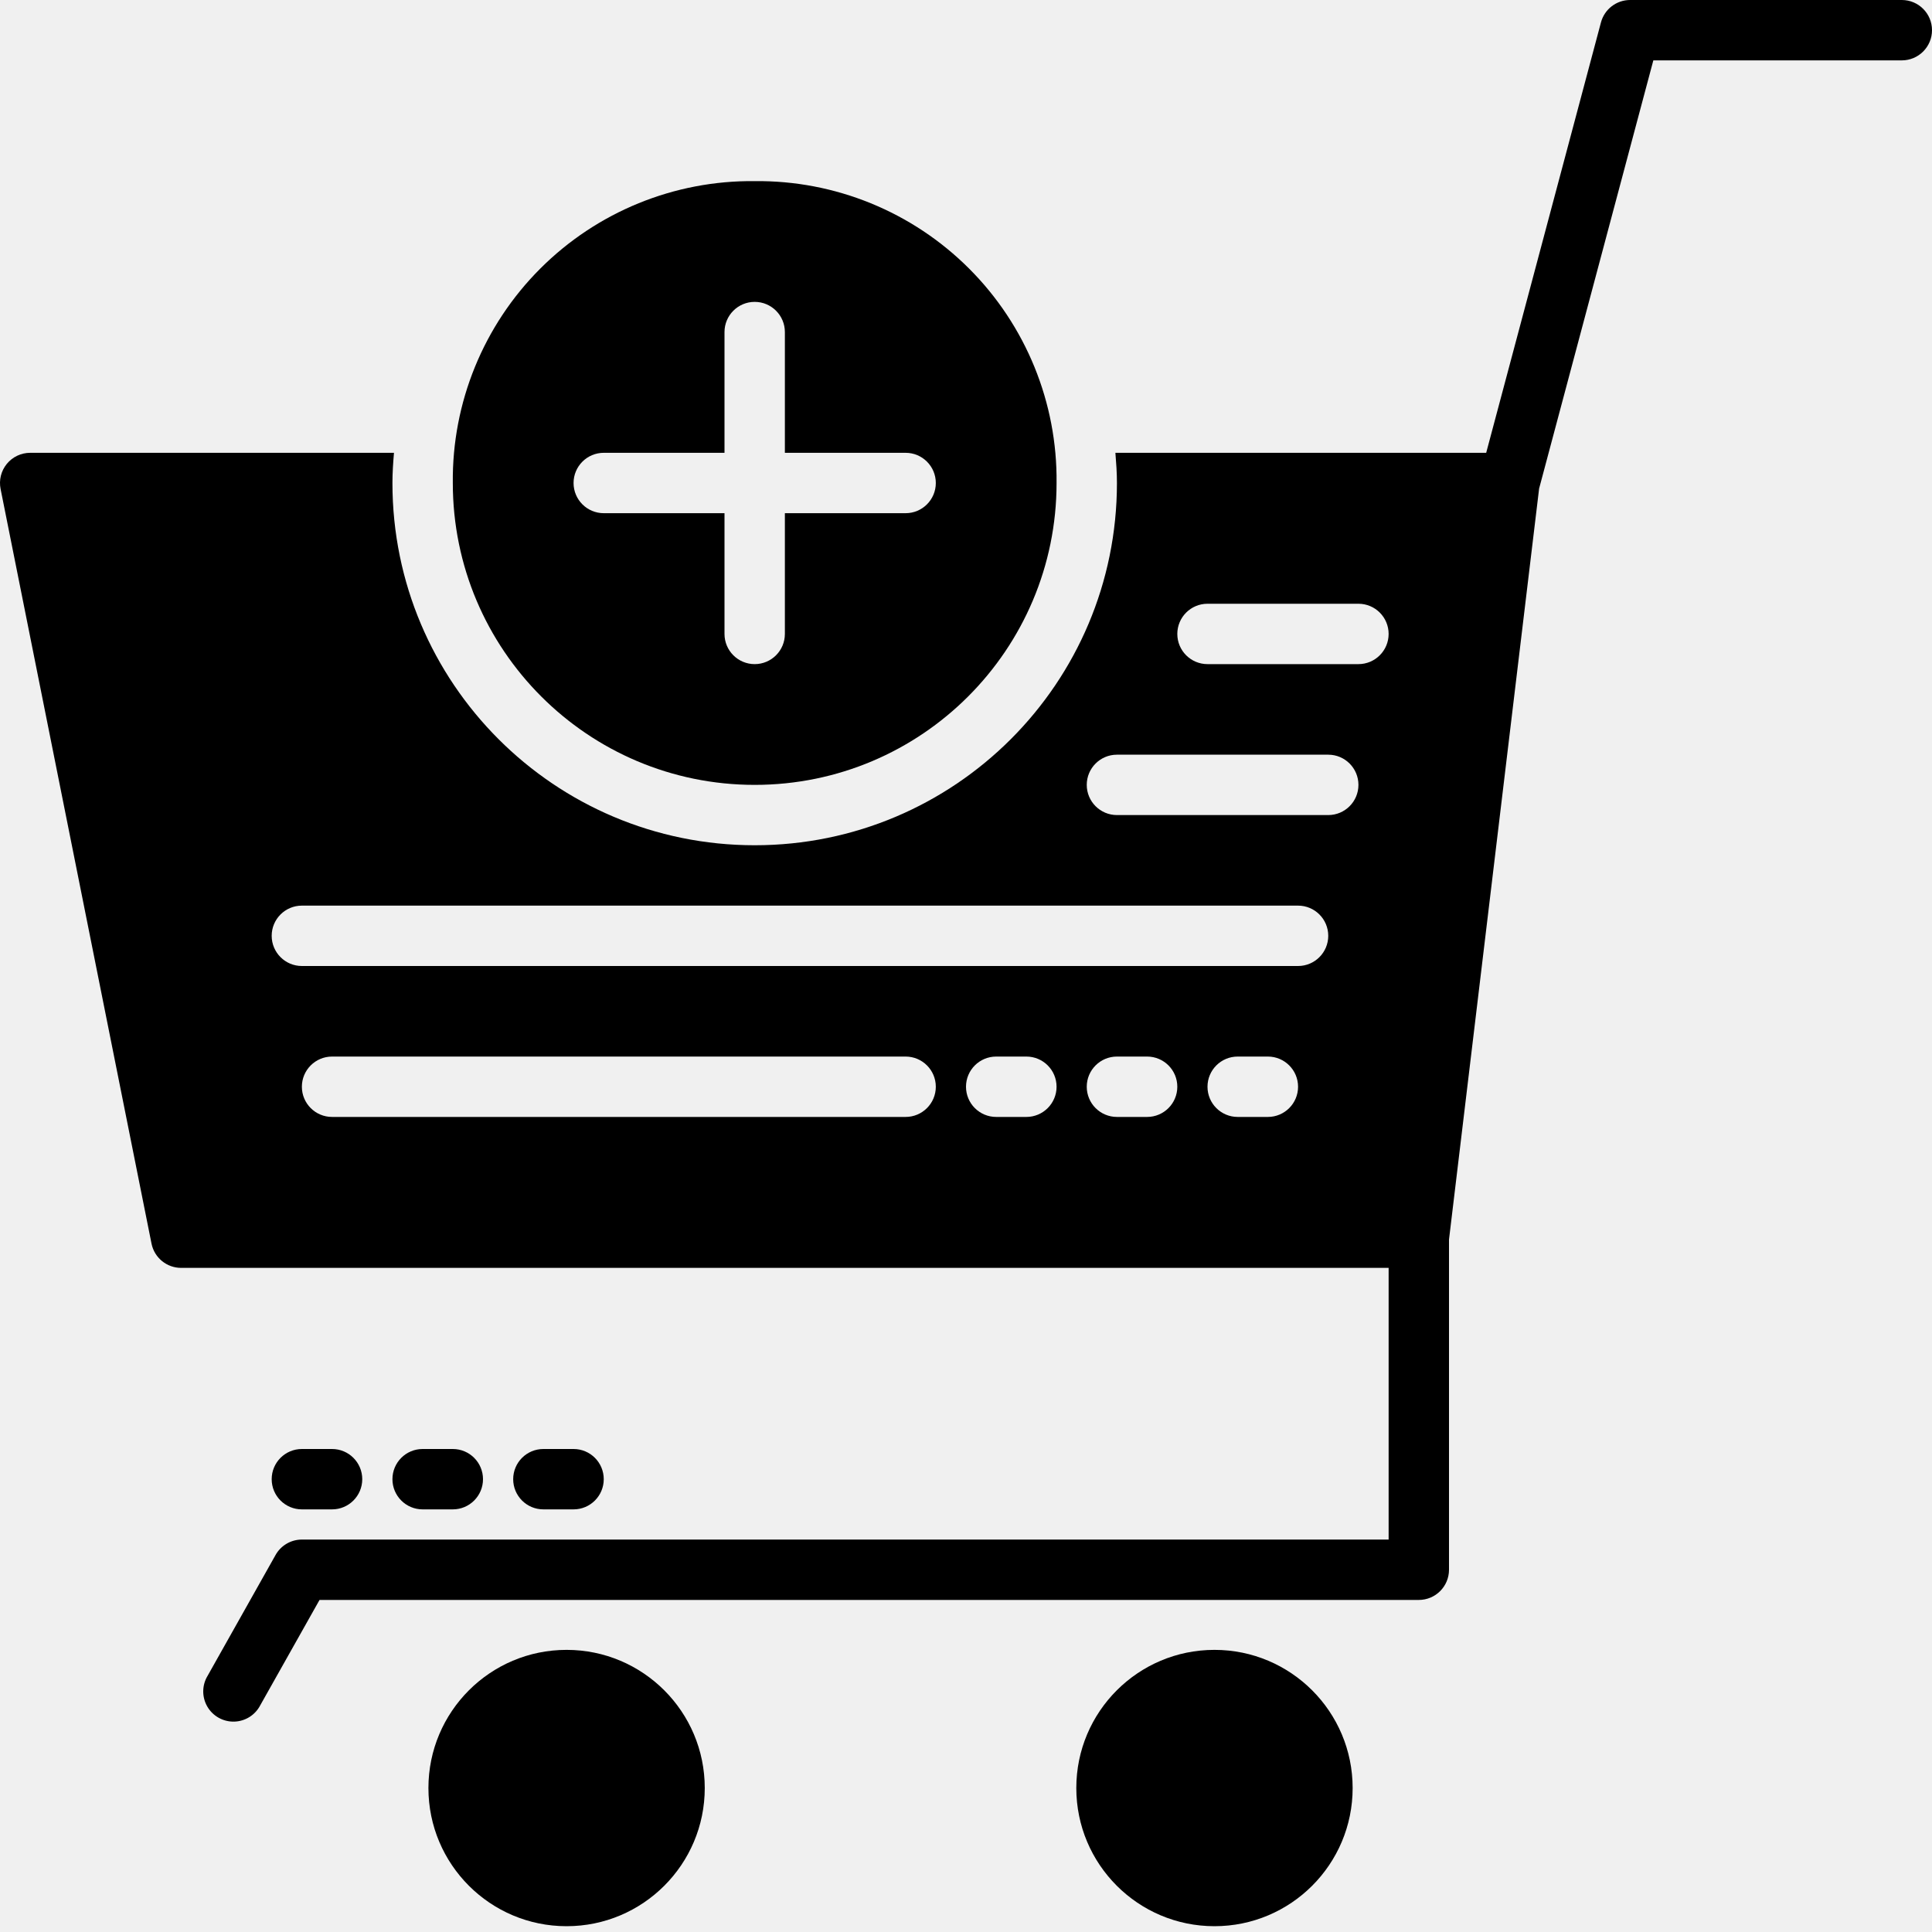
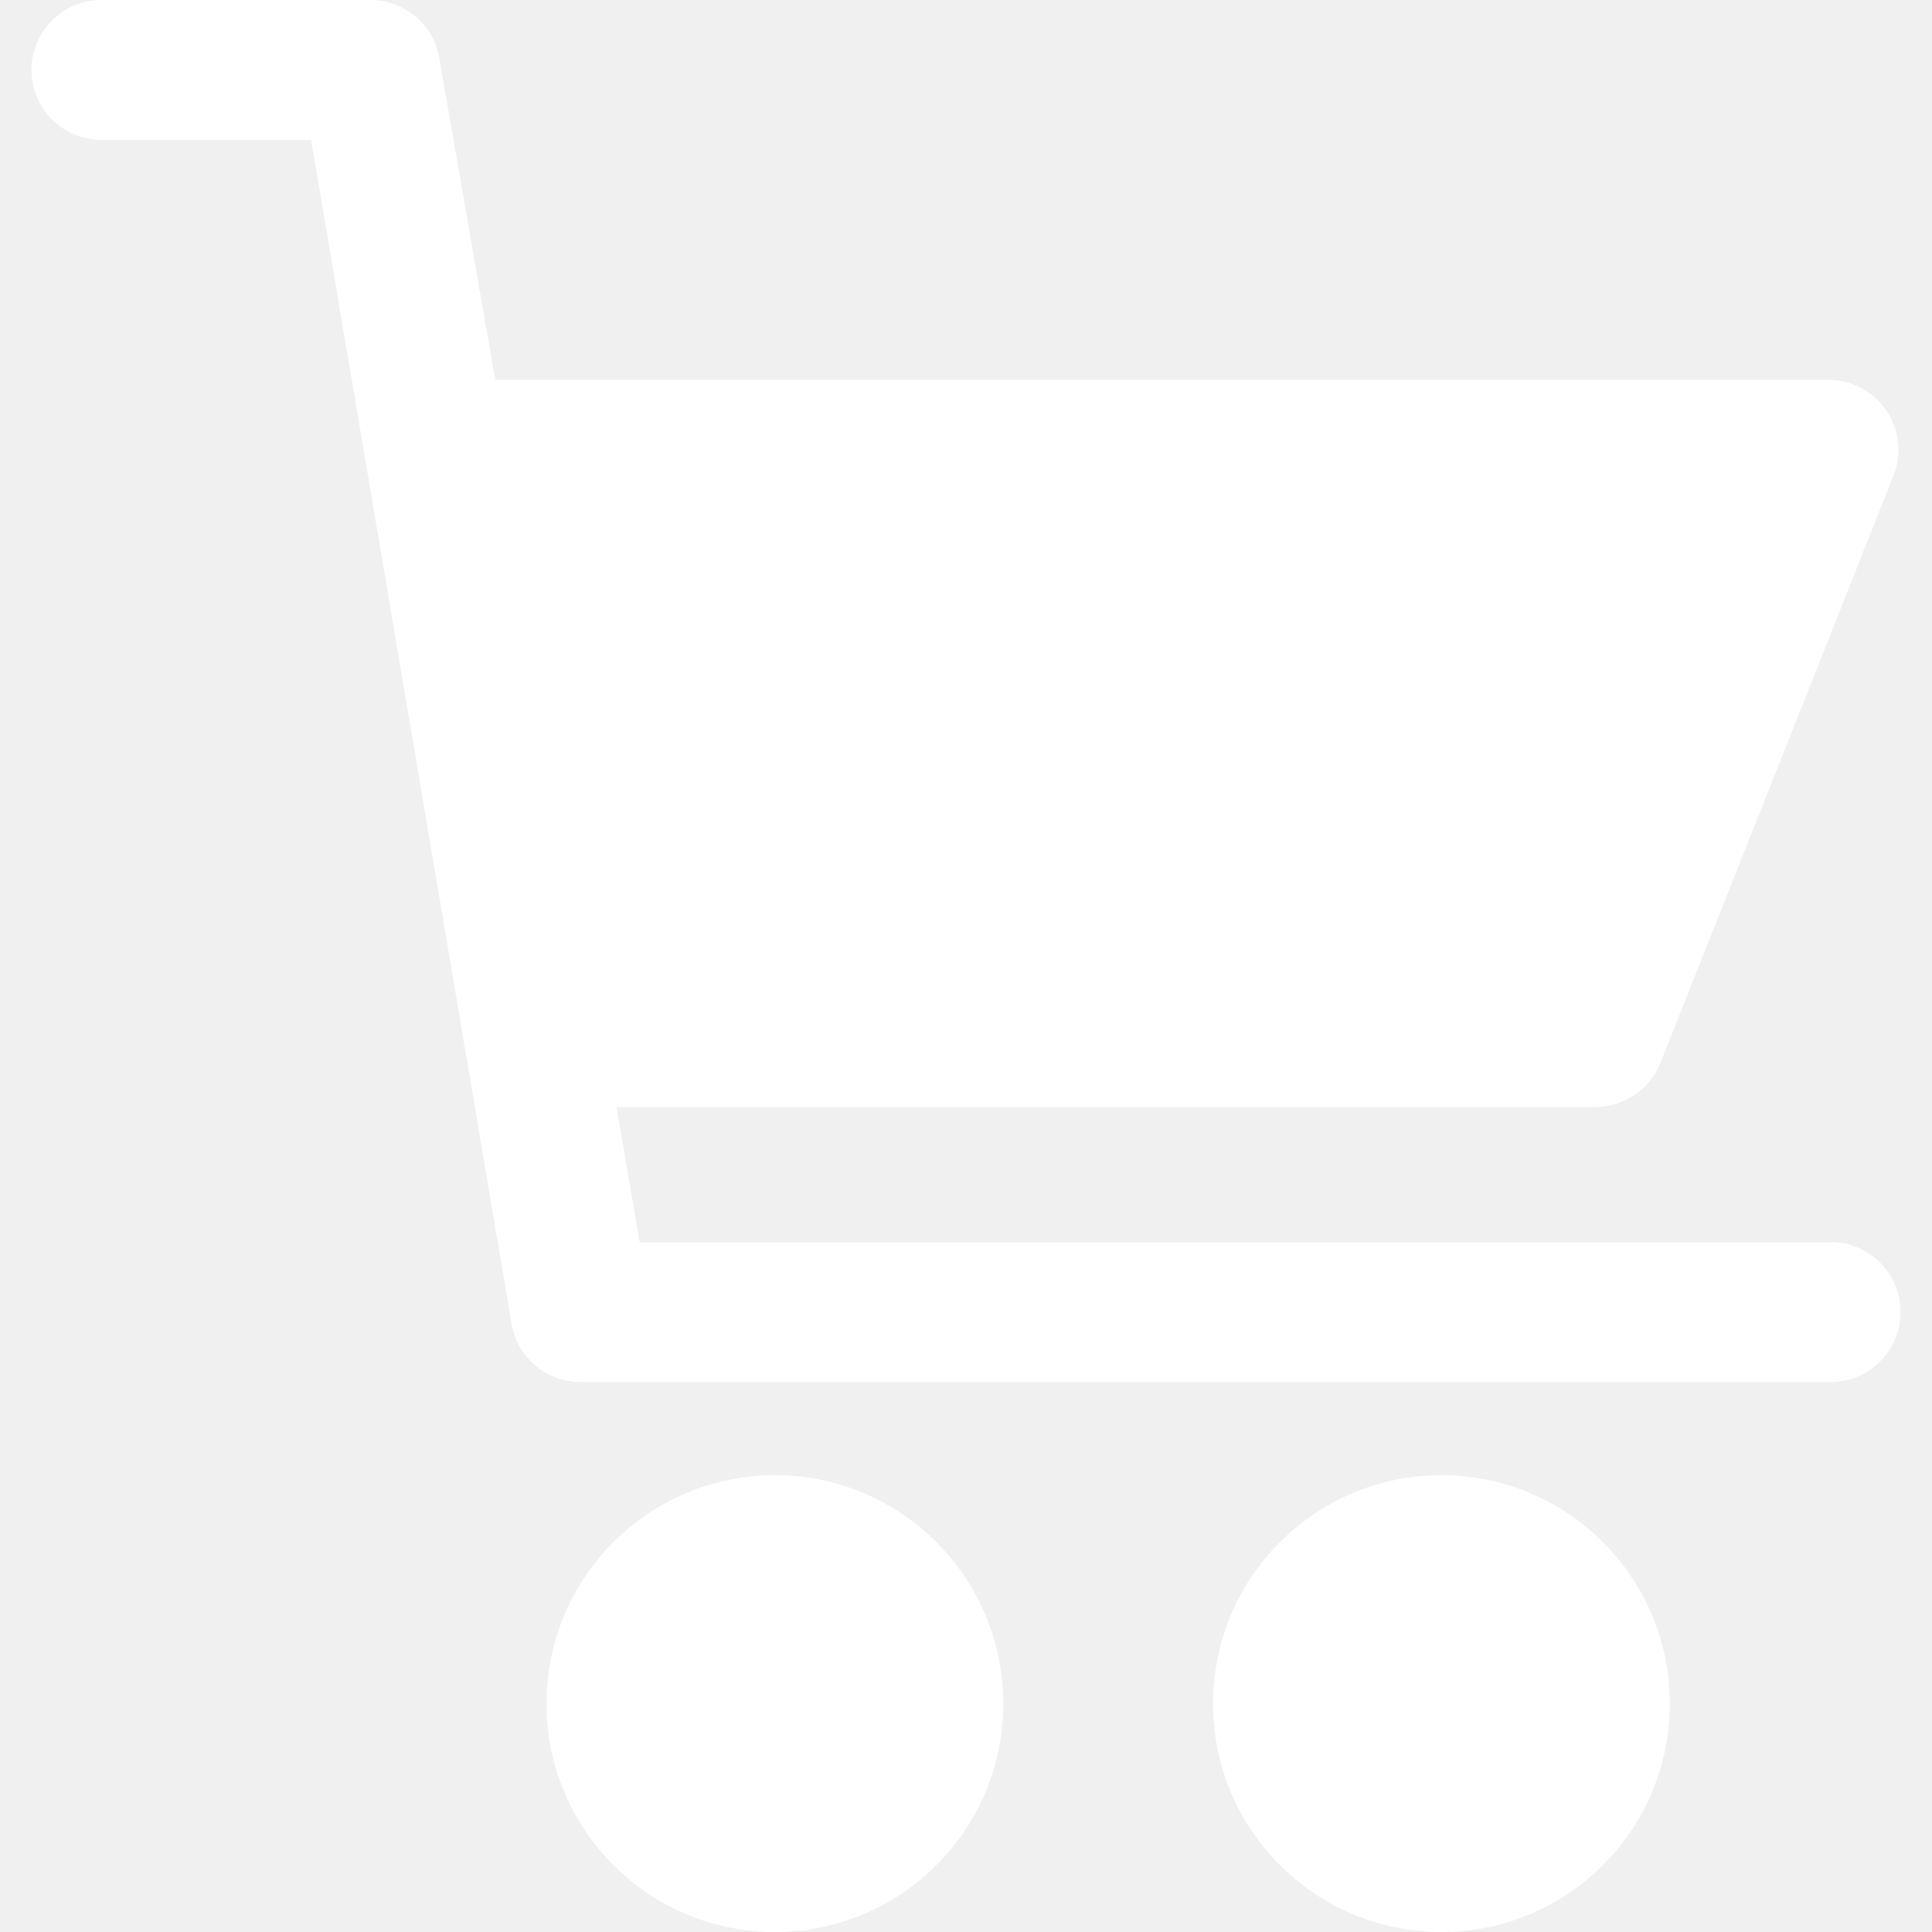
- <svg xmlns="http://www.w3.org/2000/svg" id="Layer_1" data-name="Layer 1" viewBox="0 0 64 64" width="512" height="512">
-   <circle cx="18.769" cy="59.231" r="4.577" />
-   <circle cx="40.231" cy="59.231" r="4.577" />
-   <path d="M15,50a1,1,0,0,0,0-2H14a1,1,0,0,0,0,2Z" />
-   <path d="M19,50a1,1,0,0,0,0-2H18a1,1,0,0,0,0,2Z" />
-   <path d="M10,50h1a1,1,0,0,0,0-2H10a1,1,0,0,0,0,2Z" />
-   <path d="M63,0H54a1,1,0,0,0-.966.742L49.232,15H36.949c.027.331.051.662.051,1a12,12,0,0,1-24,0c0-.338.023-.669.051-1H1a1,1,0,0,0-.98,1.2l5,25A1,1,0,0,0,6,42H46v9H10a1,1,0,0,0-.871.51l-2.25,4a1,1,0,1,0,1.742.98L10.585,53H47a1,1,0,0,0,1-1V41.062l2.985-24.877L54.769,2H63a1,1,0,0,0,0-2ZM30,37H11a1,1,0,0,1,0-2H30a1,1,0,0,1,0,2Zm4,0H33a1,1,0,0,1,0-2h1a1,1,0,0,1,0,2Zm4,0H37a1,1,0,0,1,0-2h1a1,1,0,0,1,0,2Zm4,0H41a1,1,0,0,1,0-2h1a1,1,0,0,1,0,2Zm1-5H10a1,1,0,0,1,0-2H43a1,1,0,0,1,0,2Zm1-5H37a1,1,0,0,1,0-2h7a1,1,0,0,1,0,2Zm1-5H40a1,1,0,0,1,0-2h5a1,1,0,0,1,0,2Z" />
-   <path d="M25,6A9.894,9.894,0,0,0,15,16a10,10,0,0,0,20,0A9.894,9.894,0,0,0,25,6Zm5,11H26v4a1,1,0,0,1-2,0V17H20a1,1,0,0,1,0-2h4V11a1,1,0,0,1,2,0v4h4a1,1,0,0,1,0,2Z" />
+ <svg xmlns="http://www.w3.org/2000/svg" fill="#ffffff" version="1.1" id="Capa_1" x="0px" y="0px" viewBox="0 0 424.449 424.449" style="enable-background:new 0 0 424.449 424.449;" xml:space="preserve">
+   <g>
+     <g>
+       <g>
+         <circle cx="170.241" cy="374.273" r="50.176" />
+         <path d="M316.673,324.098L316.673,324.098c-27.711,0-50.176,22.465-50.176,50.176s22.465,50.176,50.176,50.176     c27.711,0,50.176-22.465,50.176-50.176S344.384,324.098,316.673,324.098z" />
+         <path d="M402.177,272.897H140.545l-5.12-29.696h215.04c6.326,0.019,12.017-3.843,14.336-9.728l51.2-129.024     c3.111-7.892-0.766-16.812-8.658-19.922c-1.808-0.713-3.735-1.076-5.678-1.07H108.801L96.513,12.801     c-1.262-7.471-7.784-12.906-15.36-12.8h-58.88c-8.483,0-15.36,6.877-15.36,15.36s6.877,15.36,15.36,15.36h46.08l44.032,260.096     c1.262,7.471,7.784,12.906,15.36,12.8h274.432c8.483,0,15.36-6.877,15.36-15.36C417.537,279.774,410.66,272.897,402.177,272.897z     " />
+       </g>
+     </g>
+   </g>
</svg>
